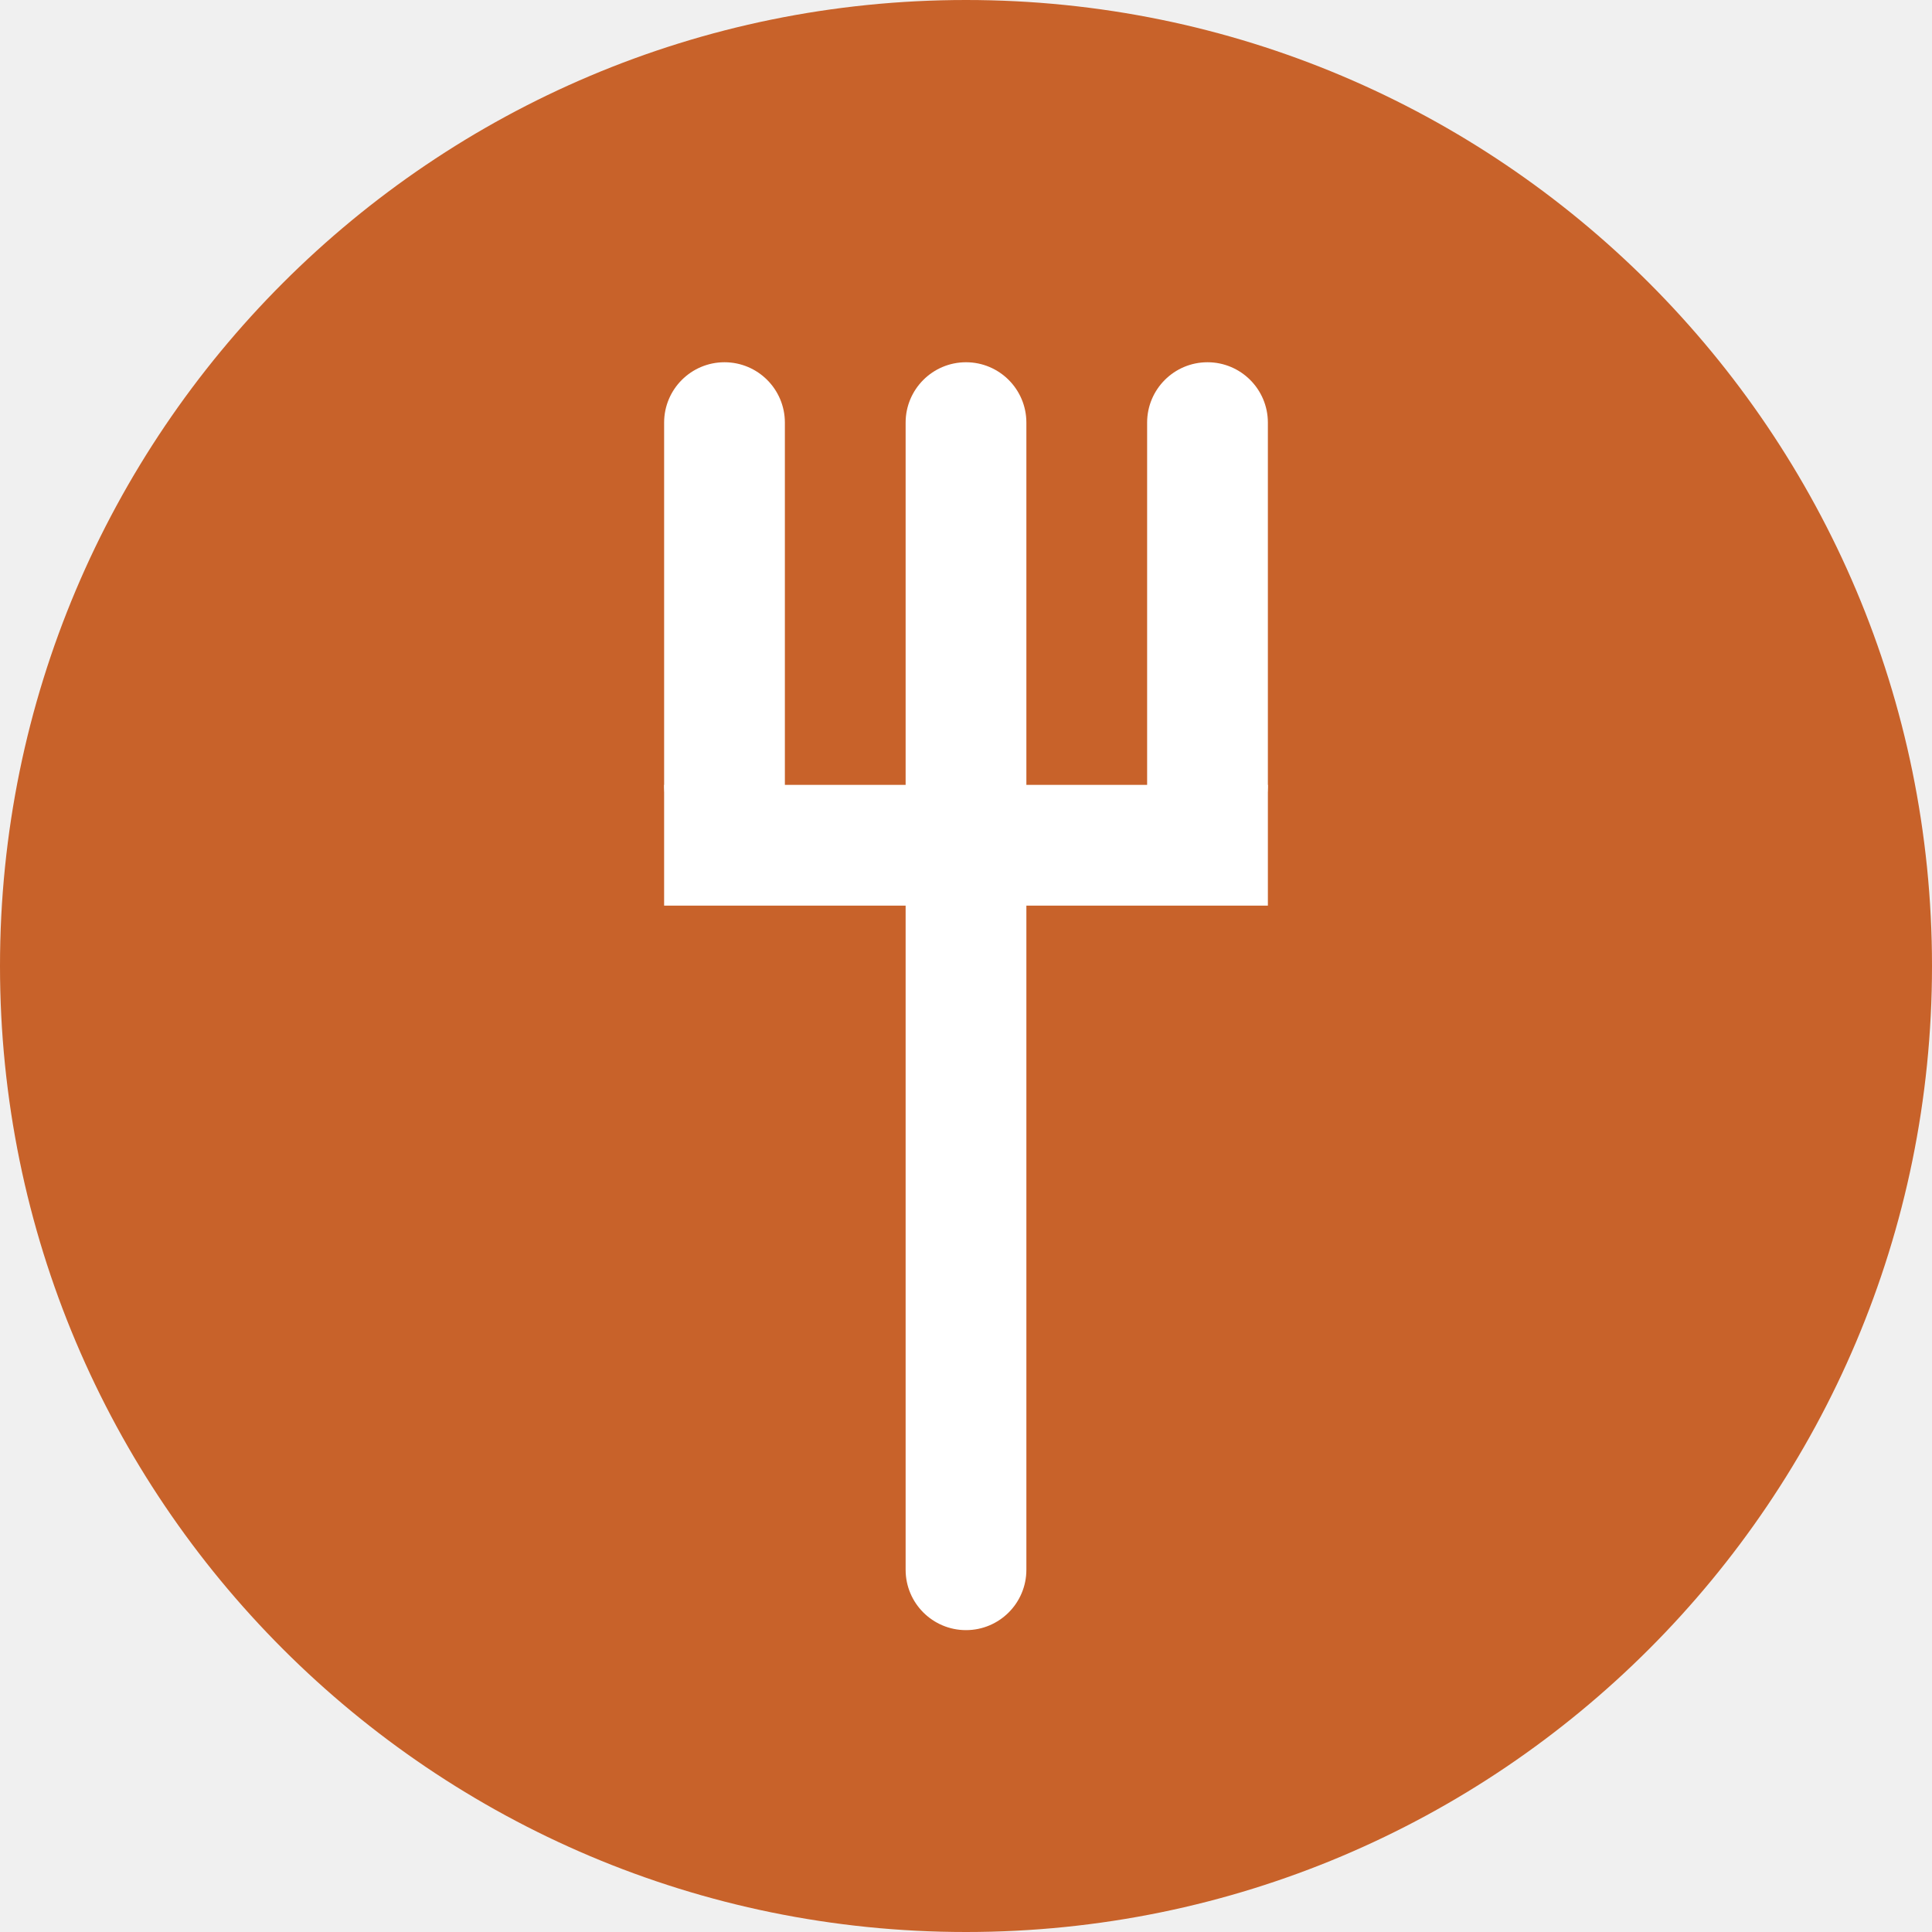
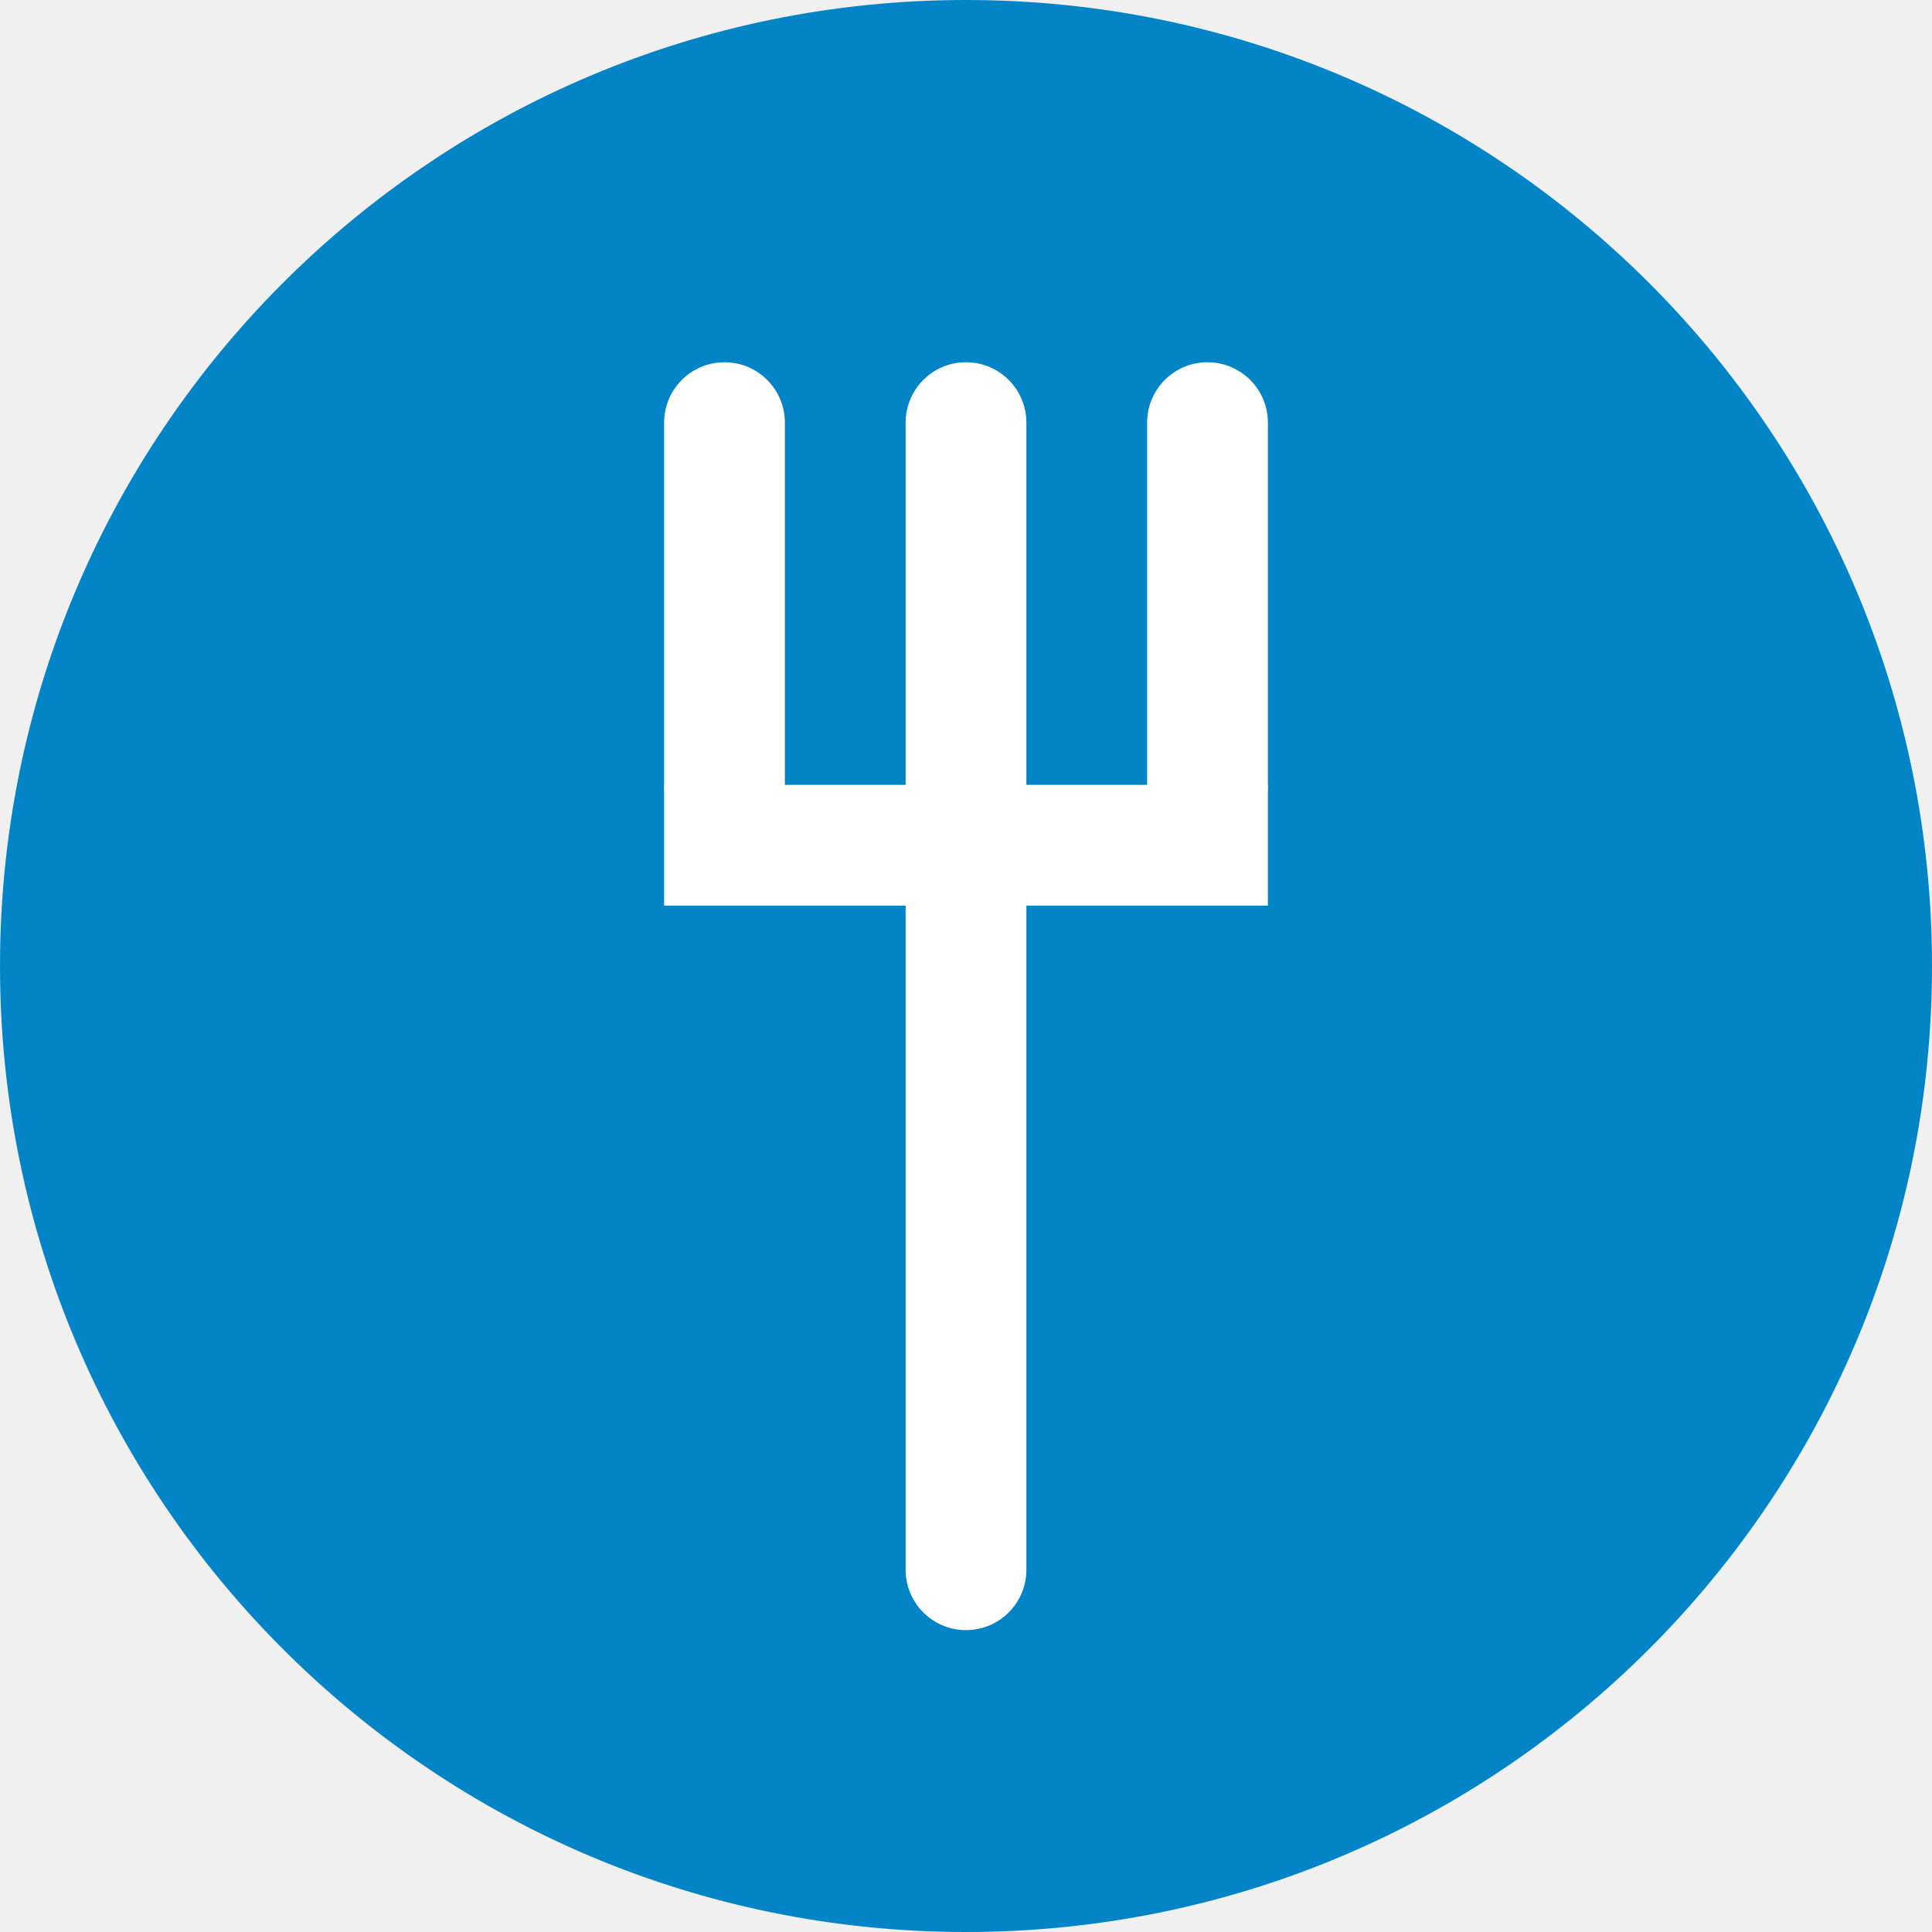
<svg xmlns="http://www.w3.org/2000/svg" viewBox="0 0 32 32">
-   <circle cx="16" cy="16" r="16" fill="#c8622a" />
+   <circle cx="16" cy="16" r="16" fill="#0284c7" />
  <rect x="11" y="6" width="2" height="8" rx="1" fill="white" />
  <rect x="15" y="6" width="2" height="8" rx="1" fill="white" />
  <rect x="19" y="6" width="2" height="8" rx="1" fill="white" />
  <rect x="11" y="13" width="10" height="2" fill="white" />
  <rect x="15" y="14" width="2" height="13" rx="1" fill="white" />
</svg>
